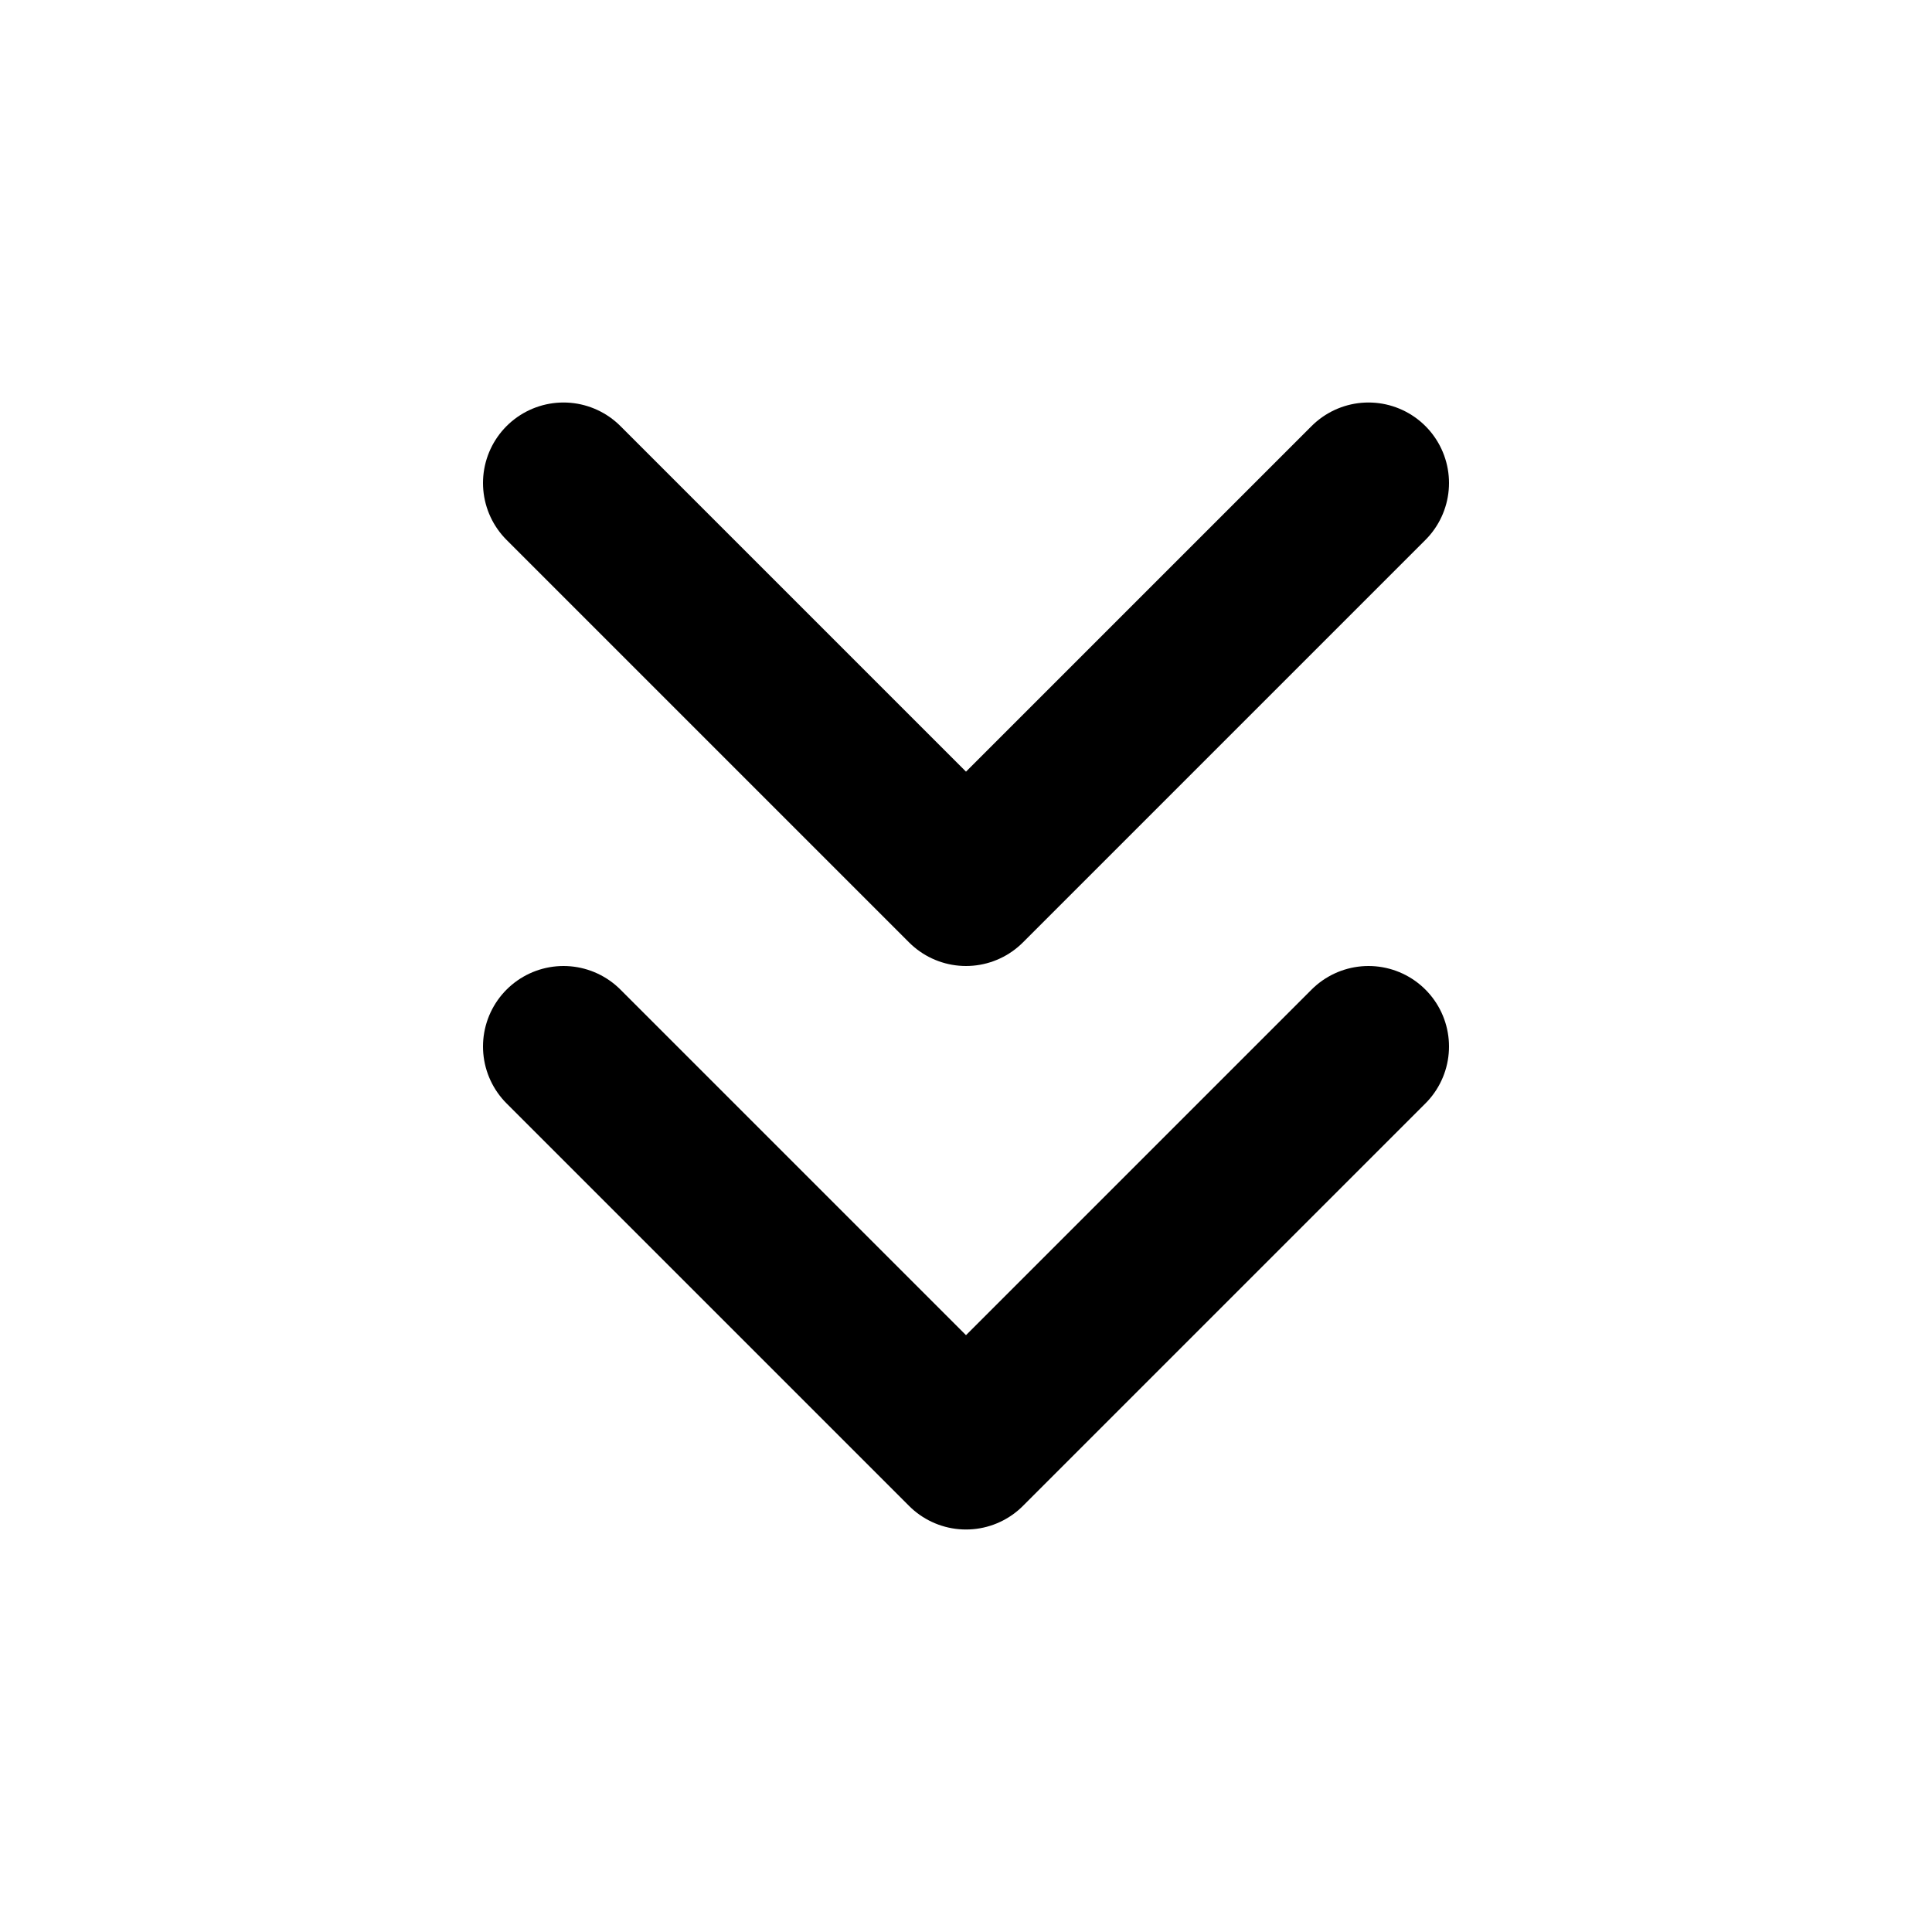
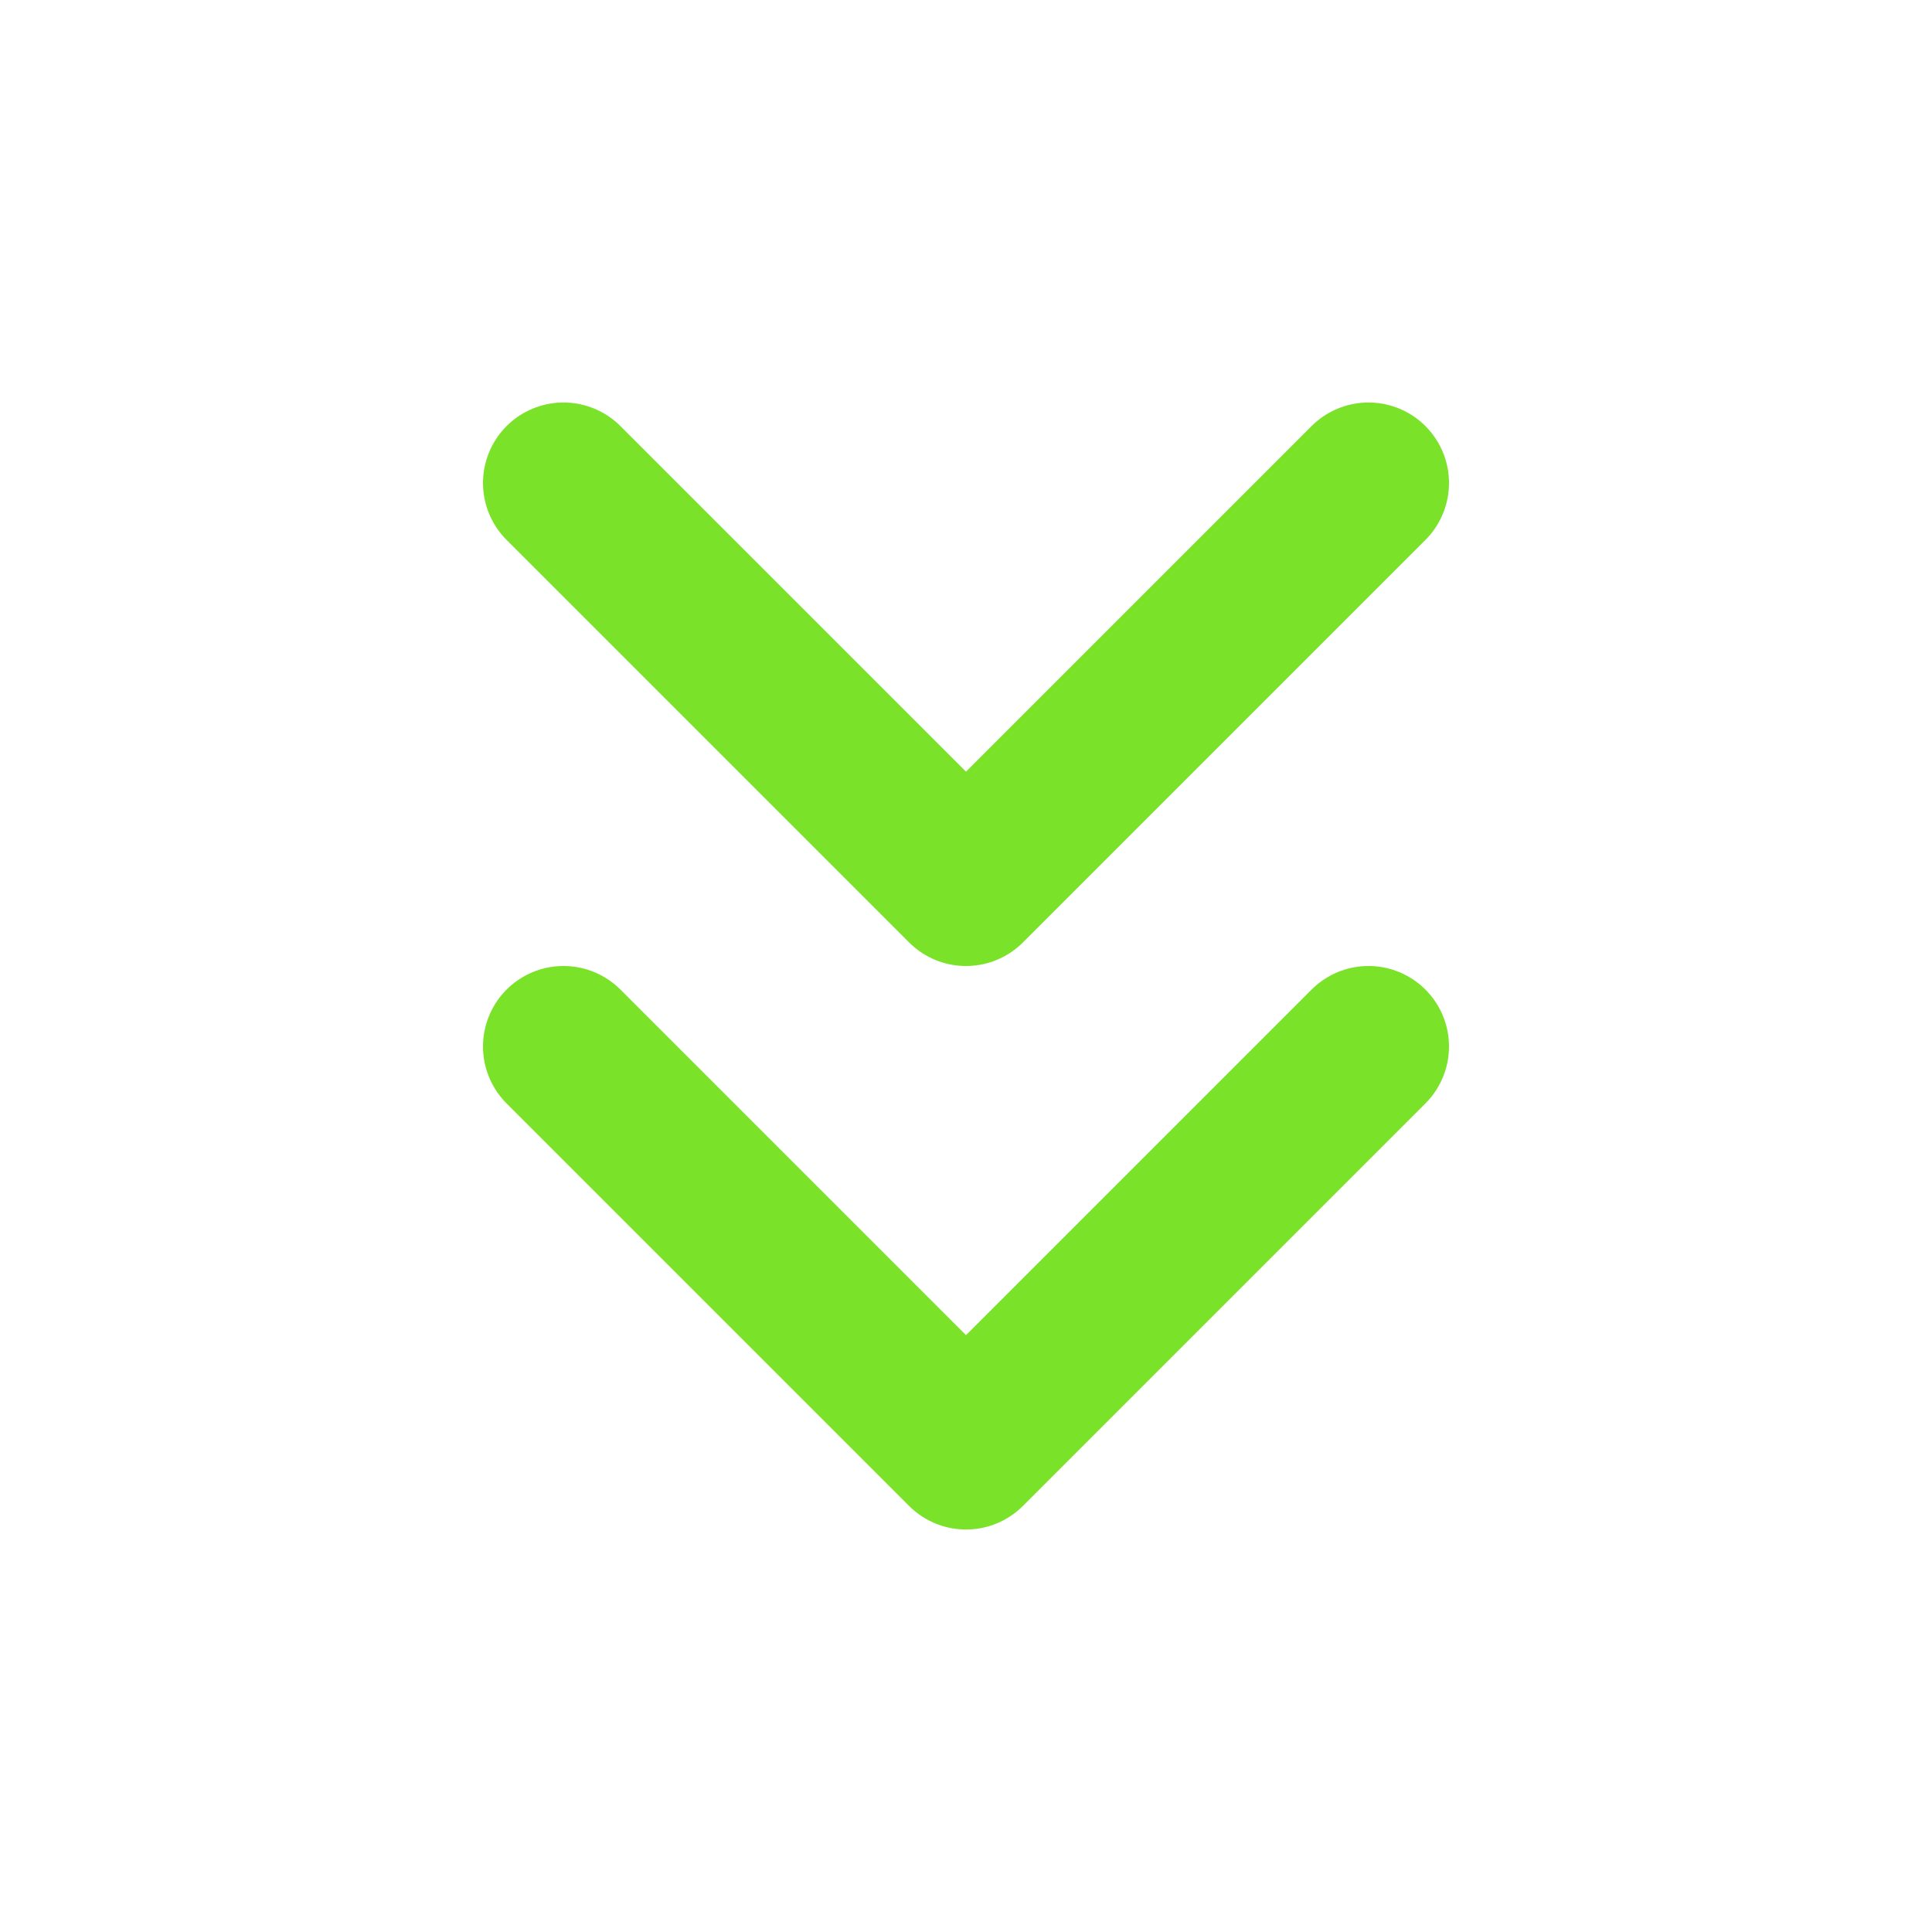
- <svg xmlns="http://www.w3.org/2000/svg" width="24" height="24" viewBox="0 0 24 24" fill="none" stroke="currentColor" stroke-width="2" stroke-linecap="round" stroke-linejoin="round" class="lucide lucide-chevrons-down-icon lucide-chevrons-down">
+ <svg xmlns="http://www.w3.org/2000/svg" viewBox="0 0 24 24" fill="none" stroke="#7ae229" stroke-width="2" stroke-linecap="round" stroke-linejoin="round" class="lucide lucide-chevrons-down-icon lucide-chevrons-down">
  <path d="m7 6 5 5 5-5" />
  <path d="m7 13 5 5 5-5" />
</svg>
